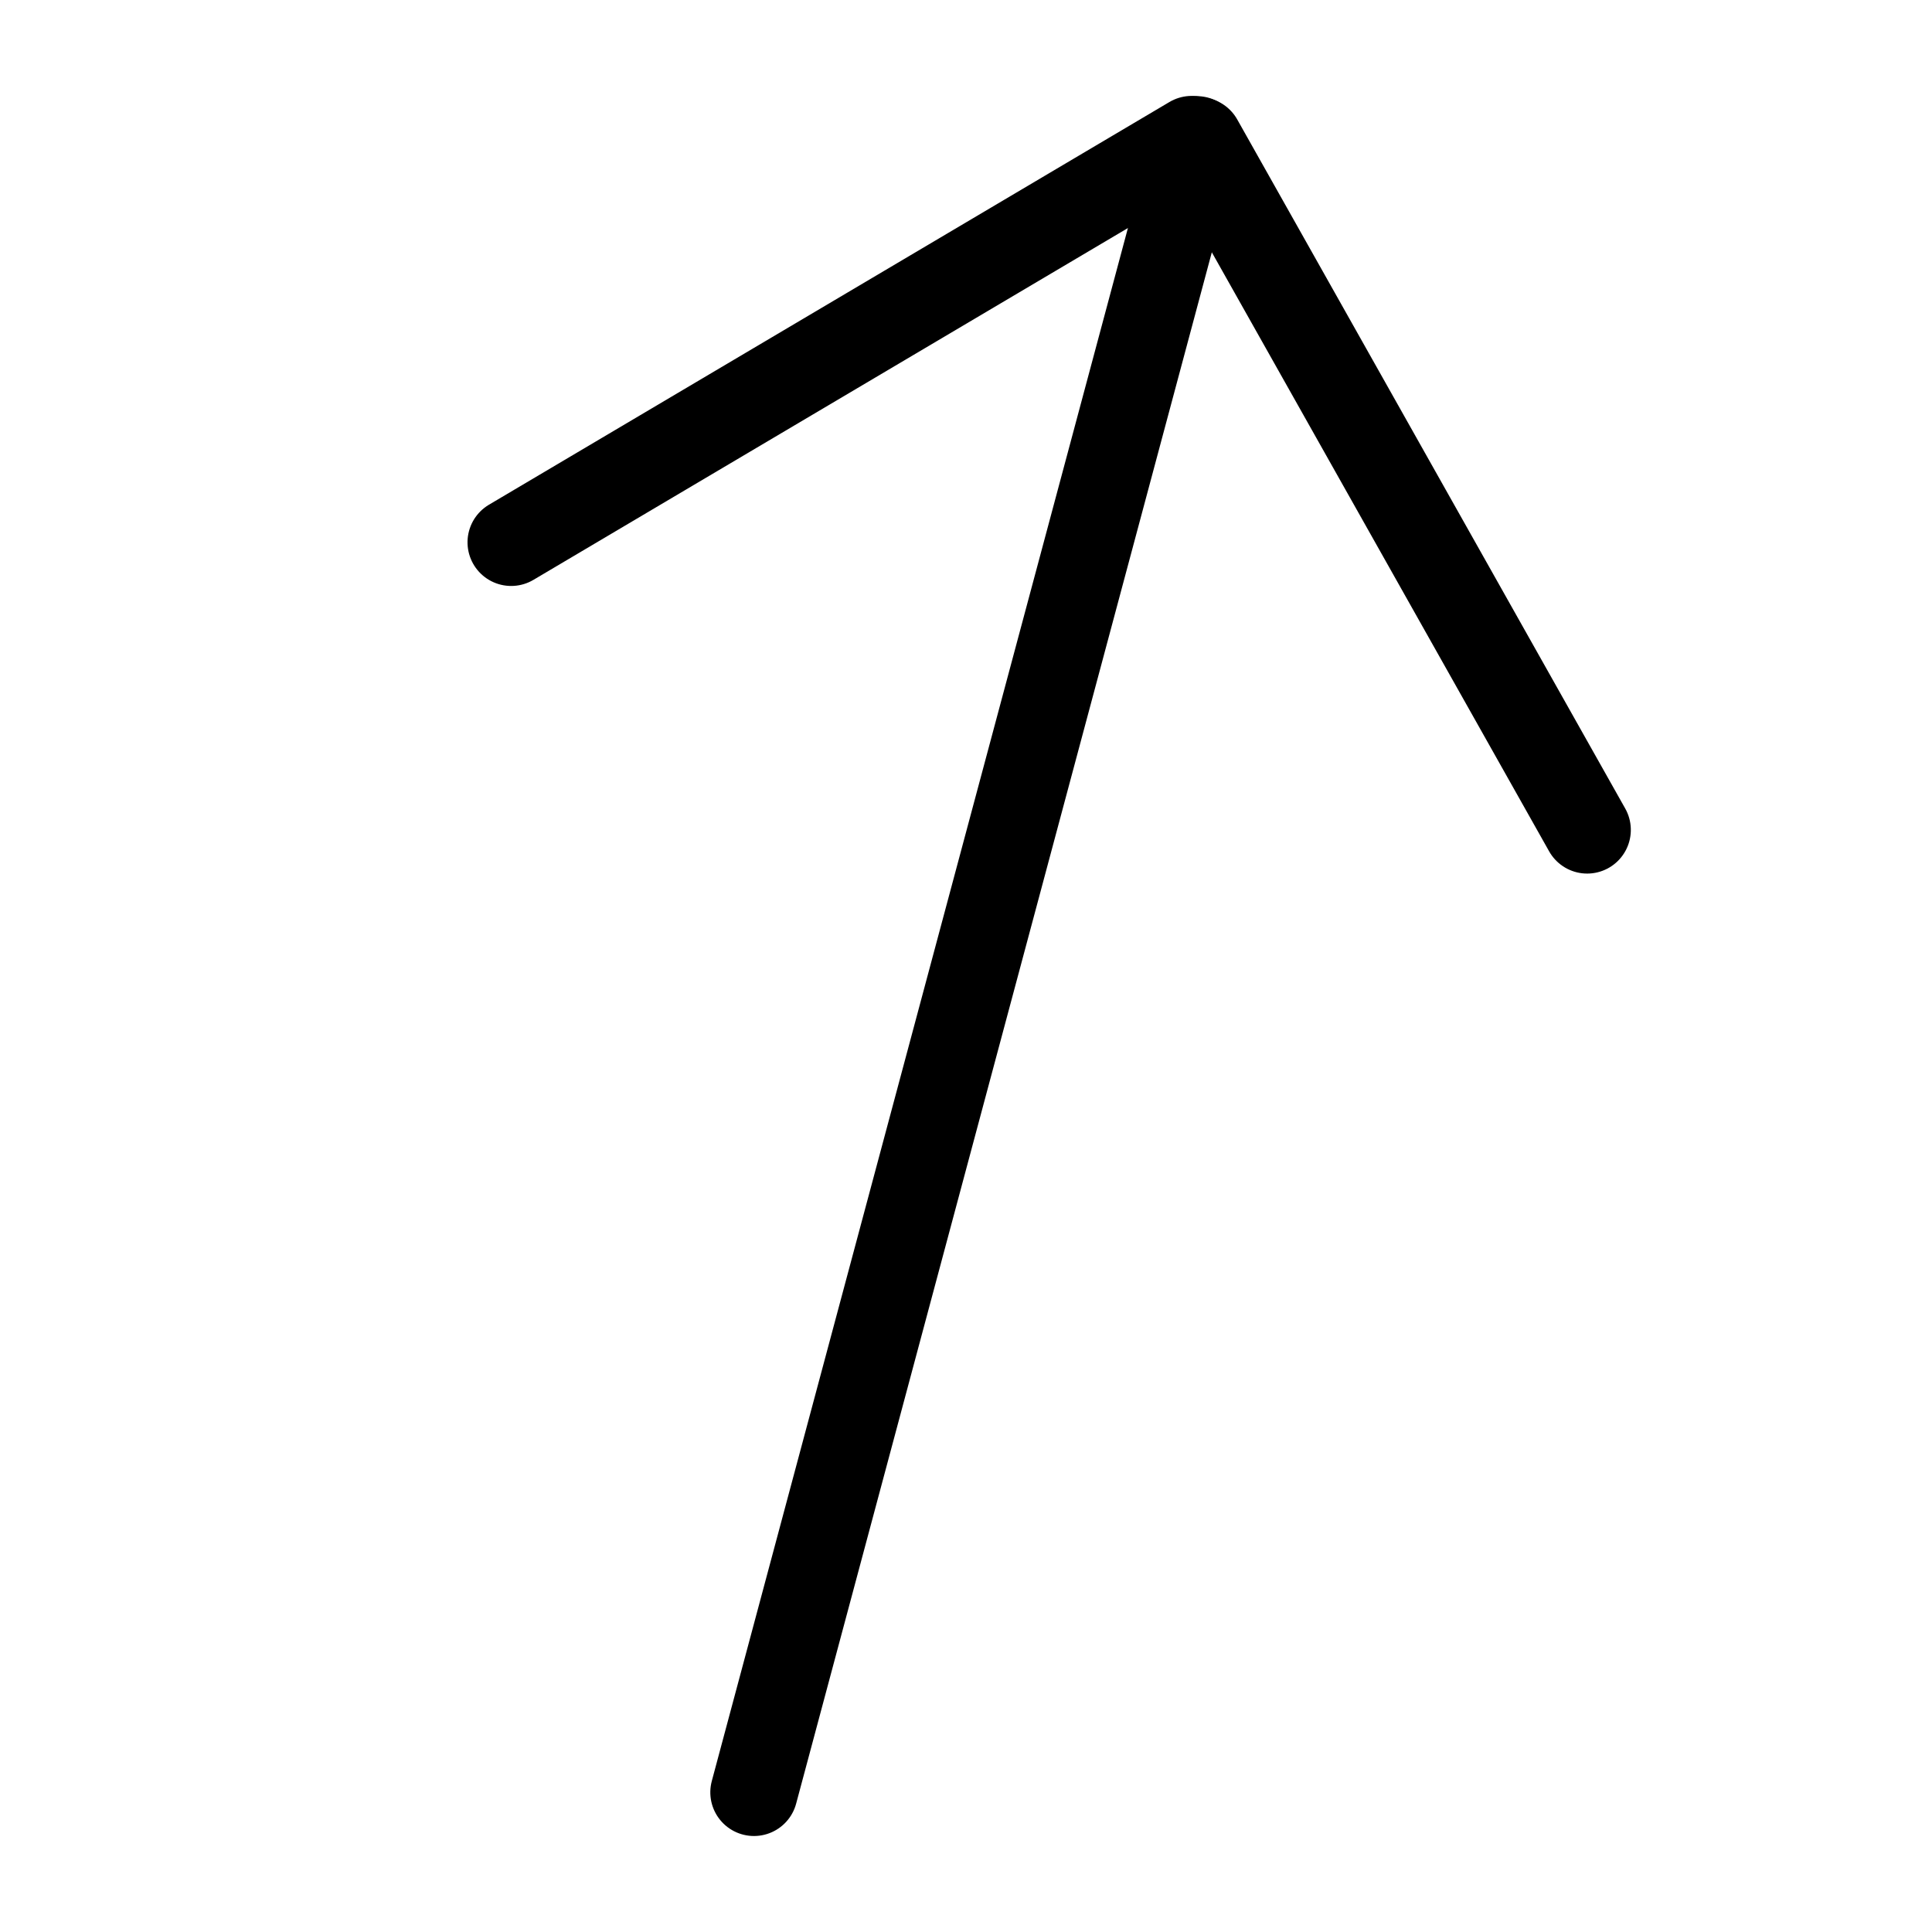
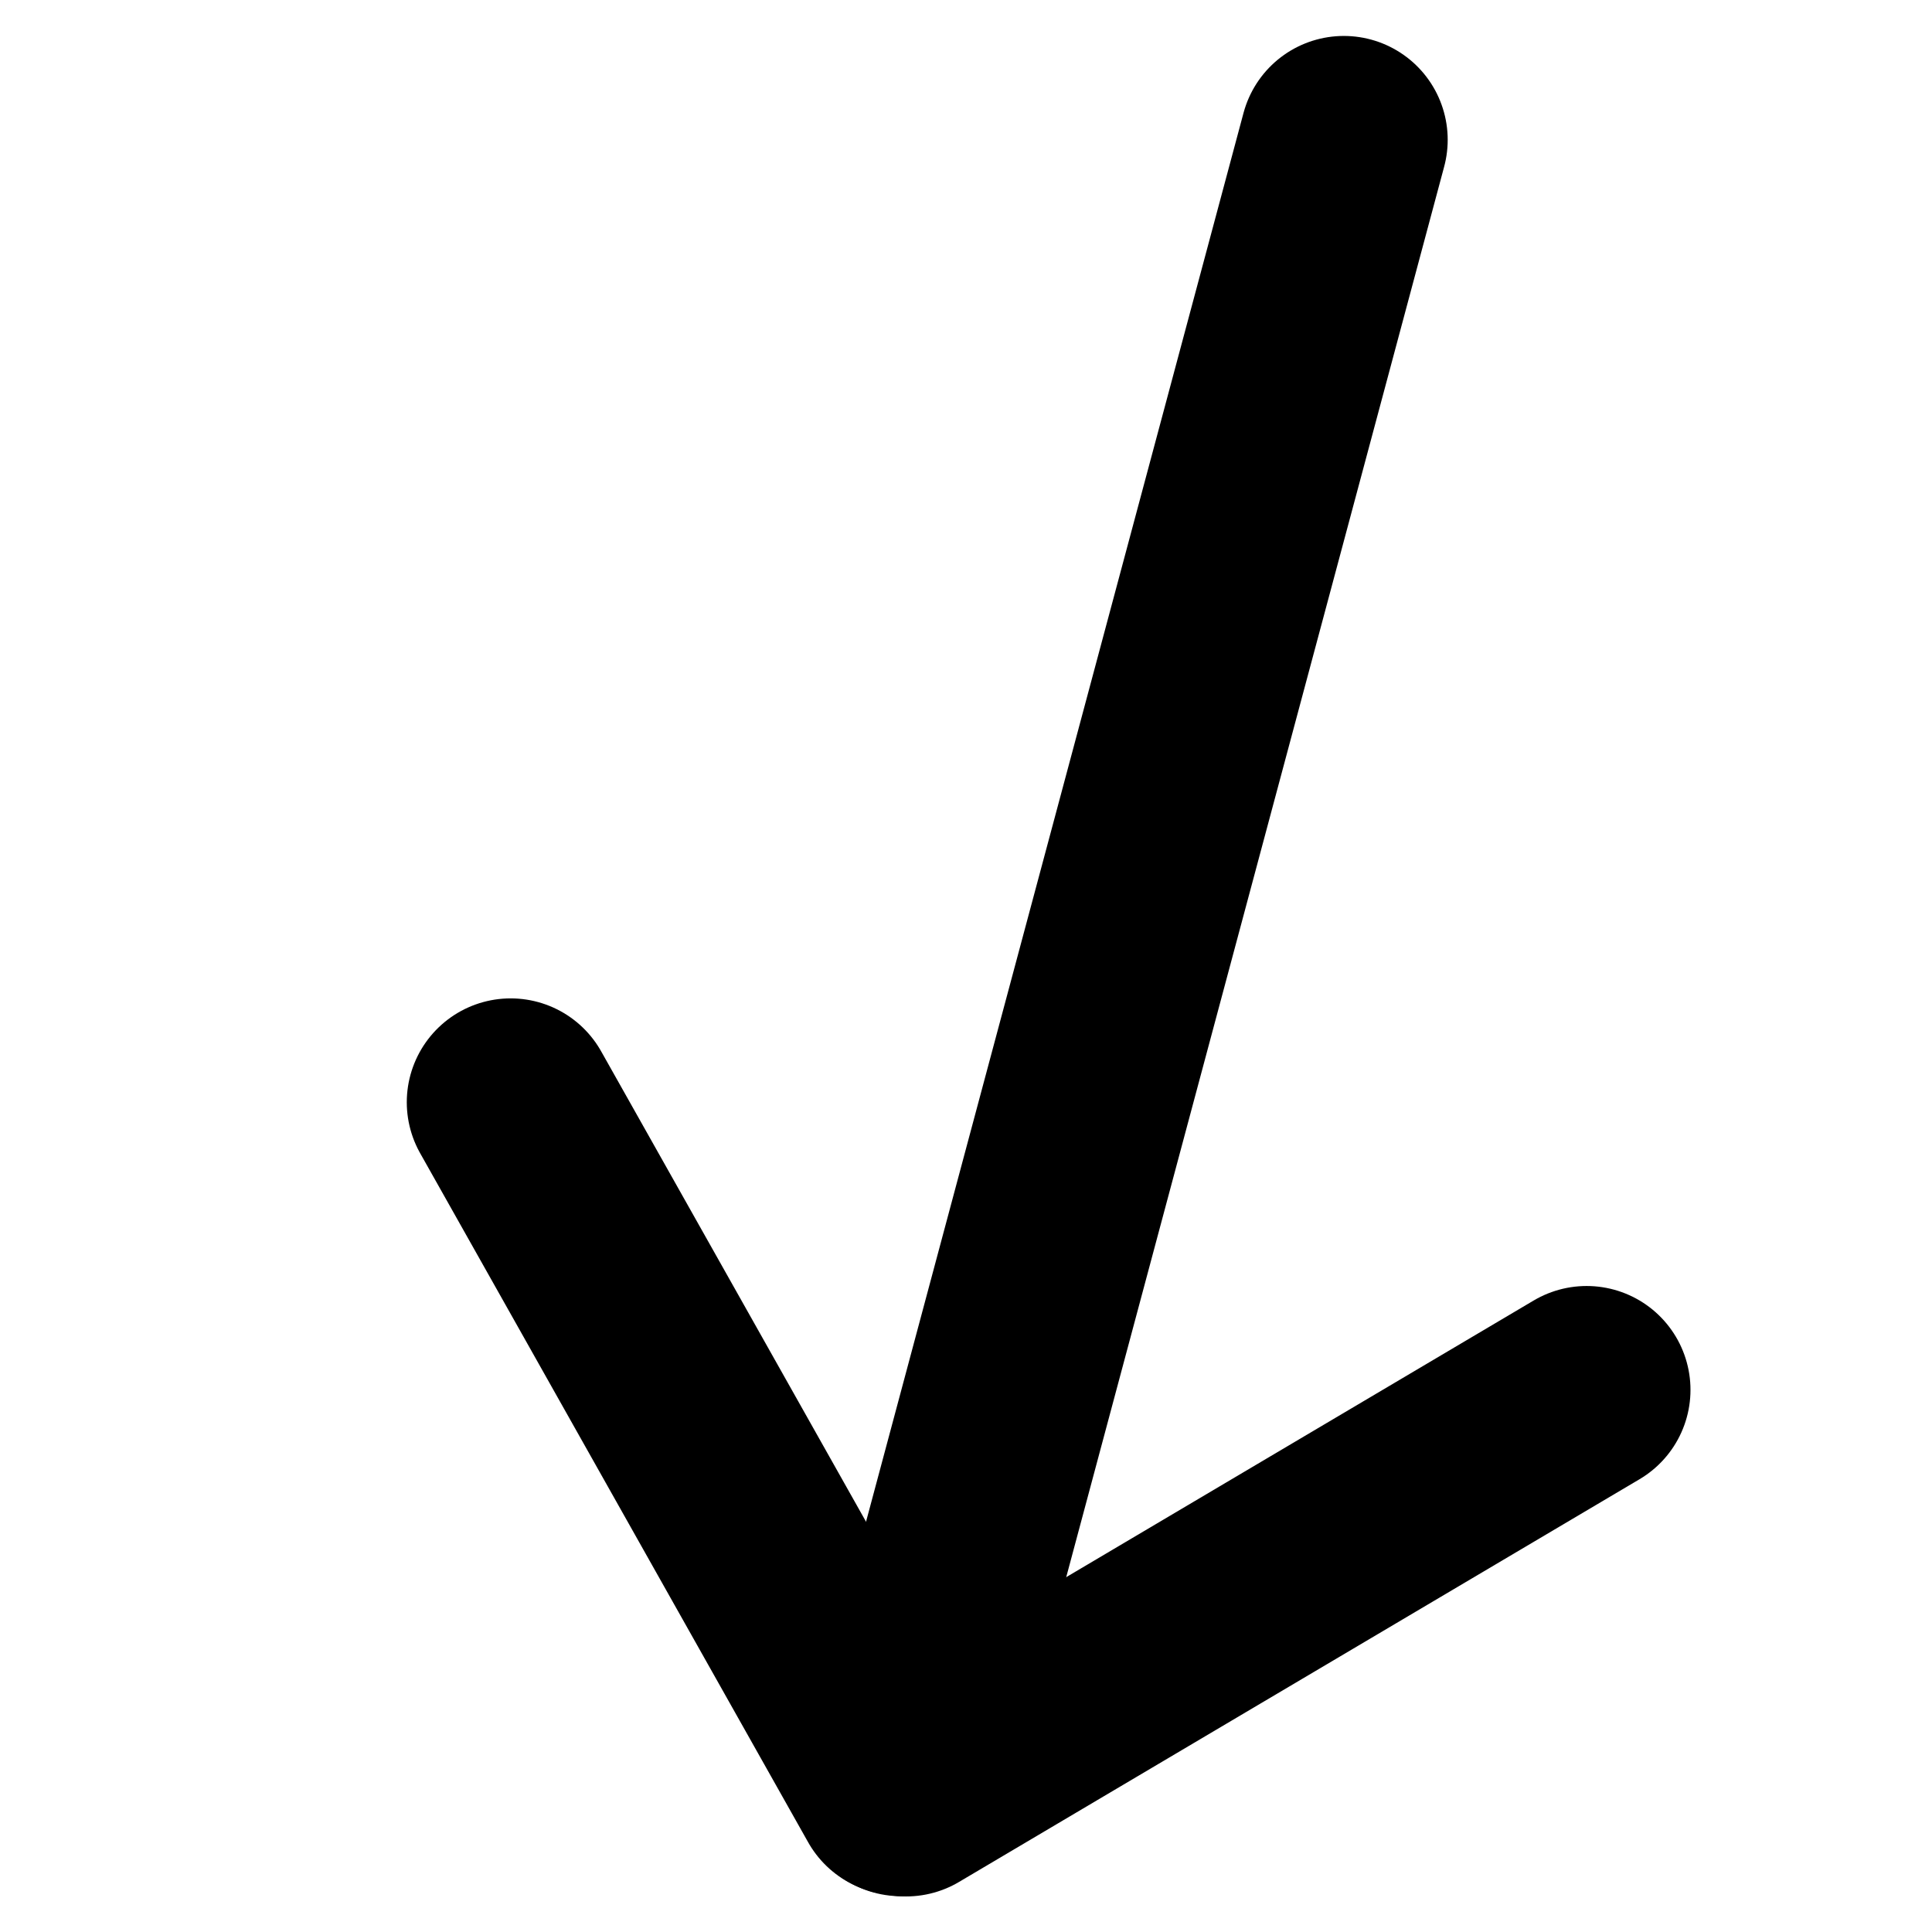
<svg xmlns="http://www.w3.org/2000/svg" width="210mm" height="210mm" viewBox="0 0 744.094 744.094" id="svg2" version="1.1">
  <defs id="defs4" />
  <g id="layer1" transform="translate(0,-308.2677)">
-     <g id="g4144" transform="matrix(1.015148,0.2720081,-0.2720081,1.015148,123.0886,45.09927)">
-       <path id="path3338" d="m 388.571,835.131 0,-626.966" style="fill:none;fill-rule:evenodd;stroke:#000000;stroke-width:32;stroke-linecap:round;stroke-linejoin:round;stroke-miterlimit:4;stroke-dasharray:none;stroke-opacity:1" />
-       <path style="fill:none;fill-rule:evenodd;stroke:#000000;stroke-width:32;stroke-linecap:round;stroke-linejoin:round;stroke-miterlimit:4;stroke-dasharray:none;stroke-opacity:1" d="M 184.064,415.667 386.756,208.562" id="path4140" />
-       <path id="path4142" d="M 592.223,415.42 389.531,208.315" style="fill:none;fill-rule:evenodd;stroke:#000000;stroke-width:32;stroke-linecap:round;stroke-linejoin:round;stroke-miterlimit:4;stroke-dasharray:none;stroke-opacity:1" />
-     </g>
+     <path style="fill:none;fill-rule:evenodd;stroke:#000000;stroke-width:80;stroke-linecap:round;stroke-linejoin:round;stroke-miterlimit:4;stroke-dasharray:none;stroke-opacity:1" d="M 517.569,362.112 347.029,998.576" id="path3338" />
+     <path id="path4140" d="M 611.076,843.558 348.979,998.666" style="fill:none;fill-rule:evenodd;stroke:#000000;stroke-width:80;stroke-linecap:round;stroke-linejoin:round;stroke-miterlimit:4;stroke-dasharray:none;stroke-opacity:1" />
+     <path style="fill:none;fill-rule:evenodd;stroke:#000000;stroke-width:80;stroke-linecap:round;stroke-linejoin:round;stroke-miterlimit:4;stroke-dasharray:none;stroke-opacity:1" d="m 196.667,732.786 149.428,265.376" id="path4142" />
  </g>
</svg>
